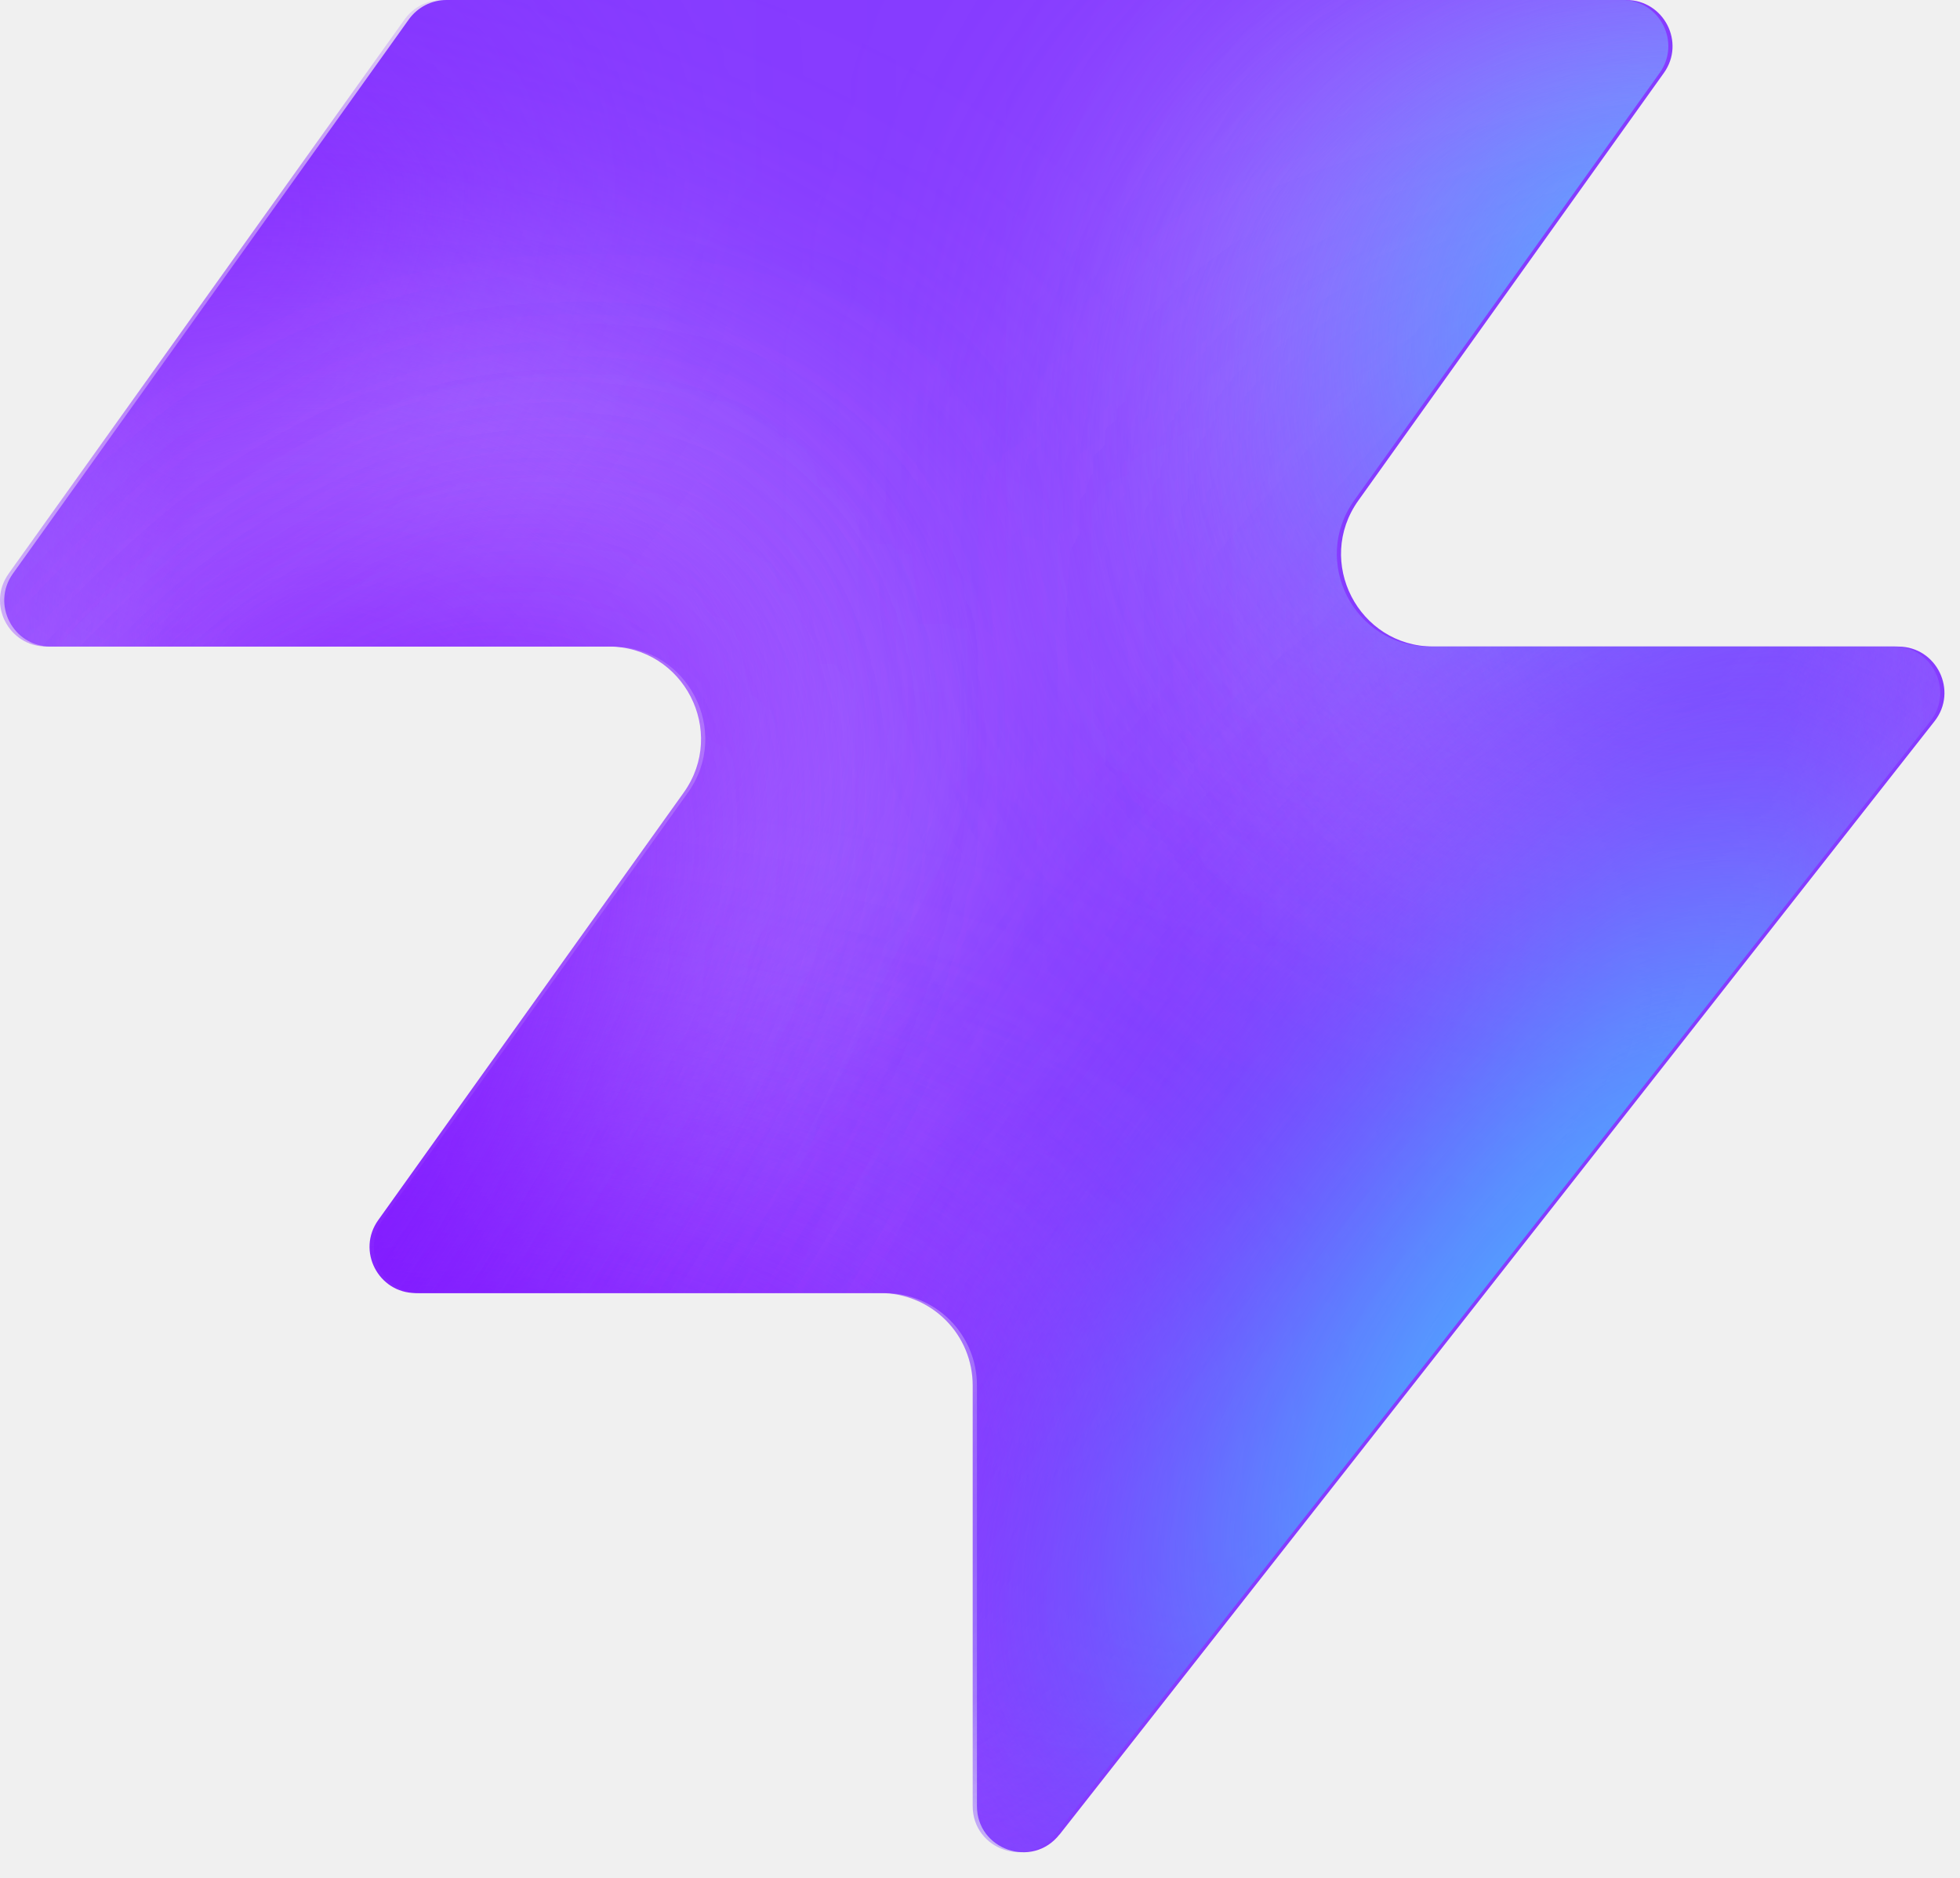
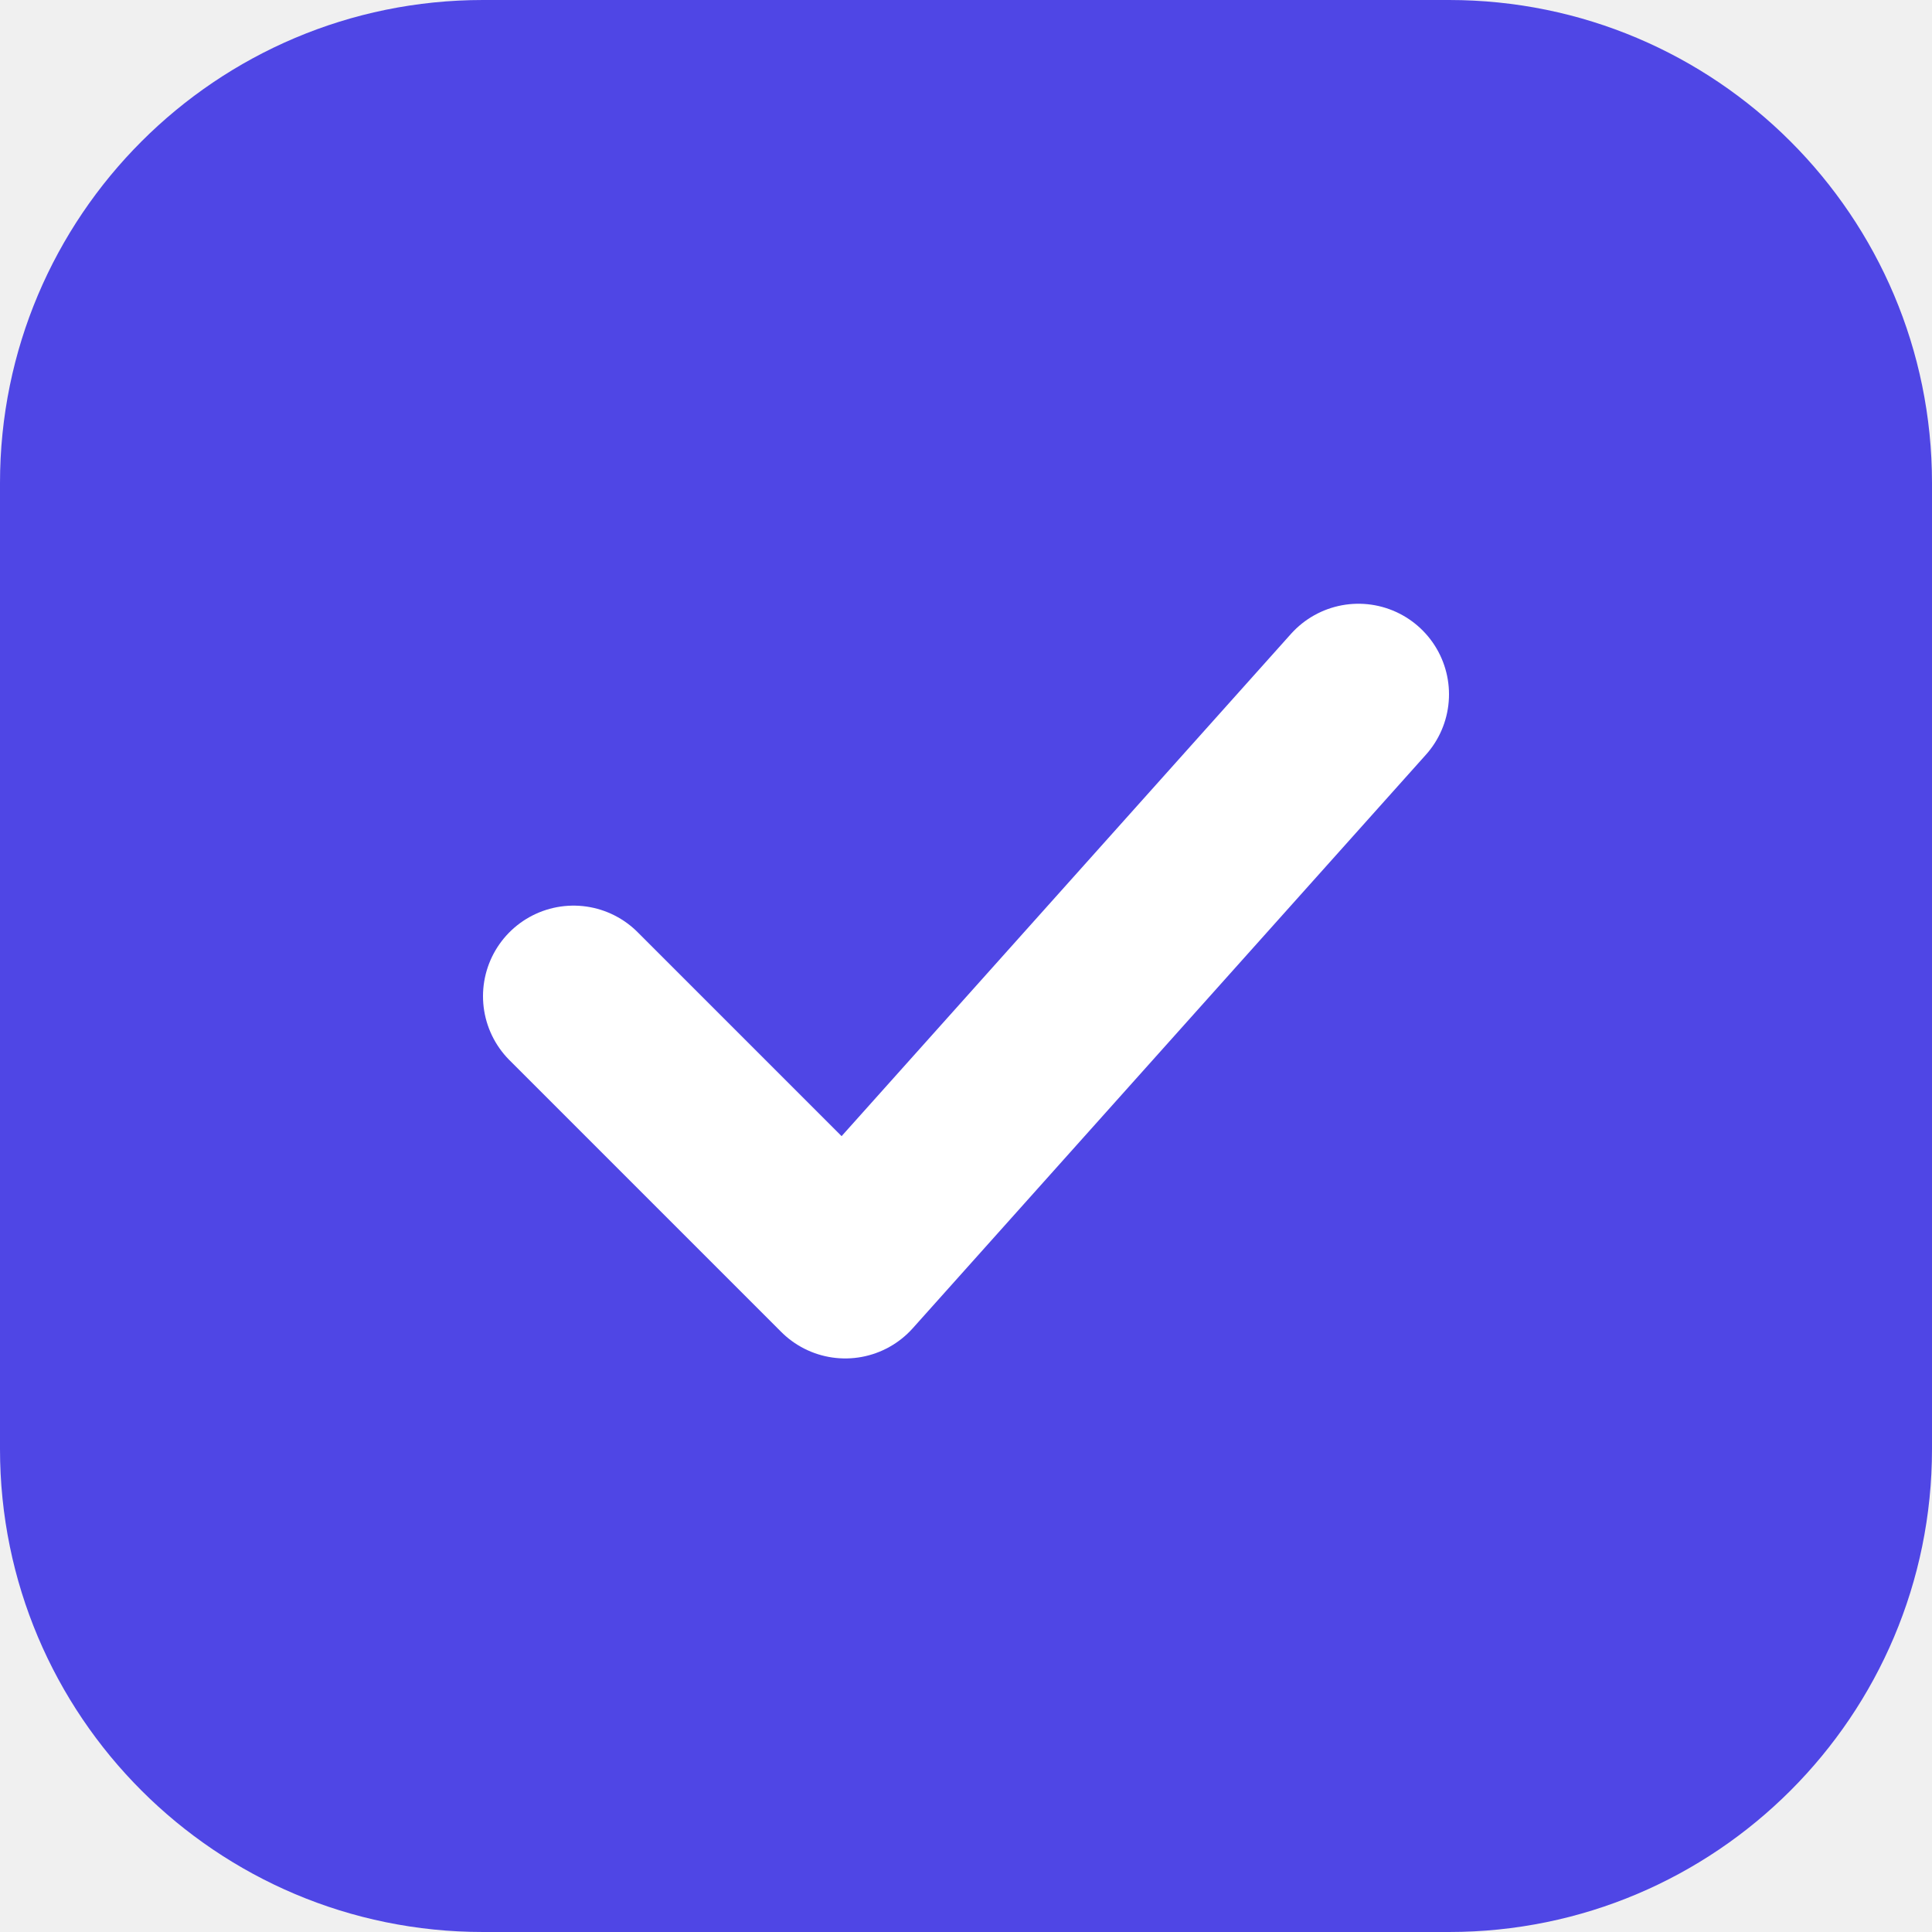
- <svg xmlns="http://www.w3.org/2000/svg" width="48" height="46" fill="none" viewBox="0 0 48 46">
-   <path fill="#863bff" d="M25.946 44.938c-.664.845-2.021.375-2.021-.698V33.937a2.26 2.26 0 0 0-2.262-2.262H10.287c-.92 0-1.456-1.04-.92-1.788l7.48-10.471c1.07-1.497 0-3.578-1.842-3.578H1.237c-.92 0-1.456-1.04-.92-1.788L10.013.474c.214-.297.556-.474.92-.474h28.894c.92 0 1.456 1.04.92 1.788l-7.48 10.471c-1.07 1.498 0 3.579 1.842 3.579h11.377c.943 0 1.473 1.088.89 1.83L25.947 44.94z" style="fill:#863bff;fill:color(display-p3 .525 .23 1);fill-opacity:1" />
-   <mask id="a" width="48" height="46" x="0" y="0" maskUnits="userSpaceOnUse" style="mask-type:alpha">
-     <path fill="#000" d="M25.842 44.938c-.664.844-2.021.375-2.021-.698V33.937a2.26 2.26 0 0 0-2.262-2.262H10.183c-.92 0-1.456-1.04-.92-1.788l7.48-10.471c1.07-1.498 0-3.579-1.842-3.579H1.133c-.92 0-1.456-1.04-.92-1.787L9.91.473c.214-.297.556-.474.92-.474h28.894c.92 0 1.456 1.04.92 1.788l-7.48 10.471c-1.07 1.498 0 3.578 1.842 3.578h11.377c.943 0 1.473 1.088.89 1.832L25.843 44.94z" style="fill:#000;fill-opacity:1" />
-   </mask>
-   <g mask="url(#a)">
-     <g filter="url(#b)">
-       <ellipse cx="5.508" cy="14.704" fill="#ede6ff" rx="5.508" ry="14.704" style="fill:#ede6ff;fill:color(display-p3 .927 .903 1);fill-opacity:1" transform="matrix(.00324 1 1 -.00324 -4.47 31.516)" />
-     </g>
-     <g filter="url(#c)">
-       <ellipse cx="10.399" cy="29.851" fill="#ede6ff" rx="10.399" ry="29.851" style="fill:#ede6ff;fill:color(display-p3 .927 .903 1);fill-opacity:1" transform="matrix(.00324 1 1 -.00324 -39.328 7.883)" />
-     </g>
-     <g filter="url(#d)">
-       <ellipse cx="5.508" cy="30.487" fill="#7e14ff" rx="5.508" ry="30.487" style="fill:#7e14ff;fill:color(display-p3 .492 .077 1);fill-opacity:1" transform="rotate(89.814 -25.913 -14.639)scale(1 -1)" />
-     </g>
-     <g filter="url(#e)">
-       <ellipse cx="5.508" cy="30.599" fill="#7e14ff" rx="5.508" ry="30.599" style="fill:#7e14ff;fill:color(display-p3 .492 .077 1);fill-opacity:1" transform="rotate(89.814 -32.644 -3.334)scale(1 -1)" />
-     </g>
-     <g filter="url(#f)">
-       <ellipse cx="5.508" cy="30.599" fill="#7e14ff" rx="5.508" ry="30.599" style="fill:#7e14ff;fill:color(display-p3 .492 .077 1);fill-opacity:1" transform="matrix(.00324 1 1 -.00324 -34.34 30.47)" />
-     </g>
-     <g filter="url(#g)">
-       <ellipse cx="14.072" cy="22.078" fill="#ede6ff" rx="14.072" ry="22.078" style="fill:#ede6ff;fill:color(display-p3 .927 .903 1);fill-opacity:1" transform="rotate(93.35 24.506 48.493)scale(-1 1)" />
-     </g>
-     <g filter="url(#h)">
-       <ellipse cx="3.47" cy="21.501" fill="#7e14ff" rx="3.47" ry="21.501" style="fill:#7e14ff;fill:color(display-p3 .492 .077 1);fill-opacity:1" transform="rotate(89.009 28.708 47.59)scale(-1 1)" />
-     </g>
-     <g filter="url(#i)">
-       <ellipse cx="3.47" cy="21.501" fill="#7e14ff" rx="3.47" ry="21.501" style="fill:#7e14ff;fill:color(display-p3 .492 .077 1);fill-opacity:1" transform="rotate(89.009 28.708 47.59)scale(-1 1)" />
-     </g>
-     <g filter="url(#j)">
-       <ellipse cx=".387" cy="8.972" fill="#7e14ff" rx="4.407" ry="29.108" style="fill:#7e14ff;fill:color(display-p3 .492 .077 1);fill-opacity:1" transform="rotate(39.51 .387 8.972)" />
-     </g>
-     <g filter="url(#k)">
-       <ellipse cx="47.523" cy="-6.092" fill="#7e14ff" rx="4.407" ry="29.108" style="fill:#7e14ff;fill:color(display-p3 .492 .077 1);fill-opacity:1" transform="rotate(37.892 47.523 -6.092)" />
-     </g>
-     <g filter="url(#l)">
-       <ellipse cx="41.412" cy="6.333" fill="#47bfff" rx="5.971" ry="9.665" style="fill:#47bfff;fill:color(display-p3 .28 .748 1);fill-opacity:1" transform="rotate(37.892 41.412 6.333)" />
-     </g>
-     <g filter="url(#m)">
-       <ellipse cx="-1.879" cy="38.332" fill="#7e14ff" rx="4.407" ry="29.108" style="fill:#7e14ff;fill:color(display-p3 .492 .077 1);fill-opacity:1" transform="rotate(37.892 -1.88 38.332)" />
-     </g>
-     <g filter="url(#n)">
-       <ellipse cx="-1.879" cy="38.332" fill="#7e14ff" rx="4.407" ry="29.108" style="fill:#7e14ff;fill:color(display-p3 .492 .077 1);fill-opacity:1" transform="rotate(37.892 -1.88 38.332)" />
-     </g>
-     <g filter="url(#o)">
-       <ellipse cx="35.651" cy="29.907" fill="#7e14ff" rx="4.407" ry="29.108" style="fill:#7e14ff;fill:color(display-p3 .492 .077 1);fill-opacity:1" transform="rotate(37.892 35.651 29.907)" />
-     </g>
-     <g filter="url(#p)">
-       <ellipse cx="38.418" cy="32.4" fill="#47bfff" rx="5.971" ry="15.297" style="fill:#47bfff;fill:color(display-p3 .28 .748 1);fill-opacity:1" transform="rotate(37.892 38.418 32.4)" />
-     </g>
-   </g>
-   <defs>
-     <filter id="b" width="60.045" height="41.654" x="-19.77" y="16.149" color-interpolation-filters="sRGB" filterUnits="userSpaceOnUse">
-       <feFlood flood-opacity="0" result="BackgroundImageFix" />
-       <feBlend in="SourceGraphic" in2="BackgroundImageFix" result="shape" />
-       <feGaussianBlur result="effect1_foregroundBlur_2002_17158" stdDeviation="7.659" />
-     </filter>
-     <filter id="c" width="90.34" height="51.437" x="-54.613" y="-7.533" color-interpolation-filters="sRGB" filterUnits="userSpaceOnUse">
-       <feFlood flood-opacity="0" result="BackgroundImageFix" />
-       <feBlend in="SourceGraphic" in2="BackgroundImageFix" result="shape" />
-       <feGaussianBlur result="effect1_foregroundBlur_2002_17158" stdDeviation="7.659" />
-     </filter>
-     <filter id="d" width="79.355" height="29.4" x="-49.64" y="2.03" color-interpolation-filters="sRGB" filterUnits="userSpaceOnUse">
-       <feFlood flood-opacity="0" result="BackgroundImageFix" />
-       <feBlend in="SourceGraphic" in2="BackgroundImageFix" result="shape" />
-       <feGaussianBlur result="effect1_foregroundBlur_2002_17158" stdDeviation="4.596" />
-     </filter>
-     <filter id="e" width="79.579" height="29.4" x="-45.045" y="20.029" color-interpolation-filters="sRGB" filterUnits="userSpaceOnUse">
-       <feFlood flood-opacity="0" result="BackgroundImageFix" />
-       <feBlend in="SourceGraphic" in2="BackgroundImageFix" result="shape" />
-       <feGaussianBlur result="effect1_foregroundBlur_2002_17158" stdDeviation="4.596" />
-     </filter>
-     <filter id="f" width="79.579" height="29.4" x="-43.513" y="21.178" color-interpolation-filters="sRGB" filterUnits="userSpaceOnUse">
-       <feFlood flood-opacity="0" result="BackgroundImageFix" />
-       <feBlend in="SourceGraphic" in2="BackgroundImageFix" result="shape" />
-       <feGaussianBlur result="effect1_foregroundBlur_2002_17158" stdDeviation="4.596" />
-     </filter>
-     <filter id="g" width="74.749" height="58.852" x="15.756" y="-17.901" color-interpolation-filters="sRGB" filterUnits="userSpaceOnUse">
-       <feFlood flood-opacity="0" result="BackgroundImageFix" />
-       <feBlend in="SourceGraphic" in2="BackgroundImageFix" result="shape" />
-       <feGaussianBlur result="effect1_foregroundBlur_2002_17158" stdDeviation="7.659" />
-     </filter>
-     <filter id="h" width="61.377" height="25.362" x="23.548" y="2.284" color-interpolation-filters="sRGB" filterUnits="userSpaceOnUse">
-       <feFlood flood-opacity="0" result="BackgroundImageFix" />
-       <feBlend in="SourceGraphic" in2="BackgroundImageFix" result="shape" />
-       <feGaussianBlur result="effect1_foregroundBlur_2002_17158" stdDeviation="4.596" />
-     </filter>
-     <filter id="i" width="61.377" height="25.362" x="23.548" y="2.284" color-interpolation-filters="sRGB" filterUnits="userSpaceOnUse">
-       <feFlood flood-opacity="0" result="BackgroundImageFix" />
-       <feBlend in="SourceGraphic" in2="BackgroundImageFix" result="shape" />
-       <feGaussianBlur result="effect1_foregroundBlur_2002_17158" stdDeviation="4.596" />
-     </filter>
-     <filter id="j" width="56.045" height="63.649" x="-27.636" y="-22.853" color-interpolation-filters="sRGB" filterUnits="userSpaceOnUse">
-       <feFlood flood-opacity="0" result="BackgroundImageFix" />
-       <feBlend in="SourceGraphic" in2="BackgroundImageFix" result="shape" />
-       <feGaussianBlur result="effect1_foregroundBlur_2002_17158" stdDeviation="4.596" />
-     </filter>
-     <filter id="k" width="54.814" height="64.646" x="20.116" y="-38.415" color-interpolation-filters="sRGB" filterUnits="userSpaceOnUse">
-       <feFlood flood-opacity="0" result="BackgroundImageFix" />
-       <feBlend in="SourceGraphic" in2="BackgroundImageFix" result="shape" />
-       <feGaussianBlur result="effect1_foregroundBlur_2002_17158" stdDeviation="4.596" />
-     </filter>
-     <filter id="l" width="33.541" height="35.313" x="24.641" y="-11.323" color-interpolation-filters="sRGB" filterUnits="userSpaceOnUse">
-       <feFlood flood-opacity="0" result="BackgroundImageFix" />
-       <feBlend in="SourceGraphic" in2="BackgroundImageFix" result="shape" />
-       <feGaussianBlur result="effect1_foregroundBlur_2002_17158" stdDeviation="4.596" />
-     </filter>
-     <filter id="m" width="54.814" height="64.646" x="-29.286" y="6.009" color-interpolation-filters="sRGB" filterUnits="userSpaceOnUse">
-       <feFlood flood-opacity="0" result="BackgroundImageFix" />
-       <feBlend in="SourceGraphic" in2="BackgroundImageFix" result="shape" />
-       <feGaussianBlur result="effect1_foregroundBlur_2002_17158" stdDeviation="4.596" />
-     </filter>
-     <filter id="n" width="54.814" height="64.646" x="-29.286" y="6.009" color-interpolation-filters="sRGB" filterUnits="userSpaceOnUse">
-       <feFlood flood-opacity="0" result="BackgroundImageFix" />
-       <feBlend in="SourceGraphic" in2="BackgroundImageFix" result="shape" />
-       <feGaussianBlur result="effect1_foregroundBlur_2002_17158" stdDeviation="4.596" />
-     </filter>
-     <filter id="o" width="54.814" height="64.646" x="8.244" y="-2.416" color-interpolation-filters="sRGB" filterUnits="userSpaceOnUse">
-       <feFlood flood-opacity="0" result="BackgroundImageFix" />
-       <feBlend in="SourceGraphic" in2="BackgroundImageFix" result="shape" />
-       <feGaussianBlur result="effect1_foregroundBlur_2002_17158" stdDeviation="4.596" />
-     </filter>
-     <filter id="p" width="39.409" height="43.623" x="18.713" y="10.588" color-interpolation-filters="sRGB" filterUnits="userSpaceOnUse">
-       <feFlood flood-opacity="0" result="BackgroundImageFix" />
-       <feBlend in="SourceGraphic" in2="BackgroundImageFix" result="shape" />
-       <feGaussianBlur result="effect1_foregroundBlur_2002_17158" stdDeviation="4.596" />
-     </filter>
-   </defs>
+ <svg xmlns="http://www.w3.org/2000/svg" viewBox="0 0 32 32">
+   <rect width="32" height="32" rx="8" fill="#4f46e5" />
+   <path d="M9.5 16.5l4.5 4.5 8.5-9.5" fill="none" stroke="#fff" stroke-width="3" stroke-linecap="round" stroke-linejoin="round" />
</svg>
